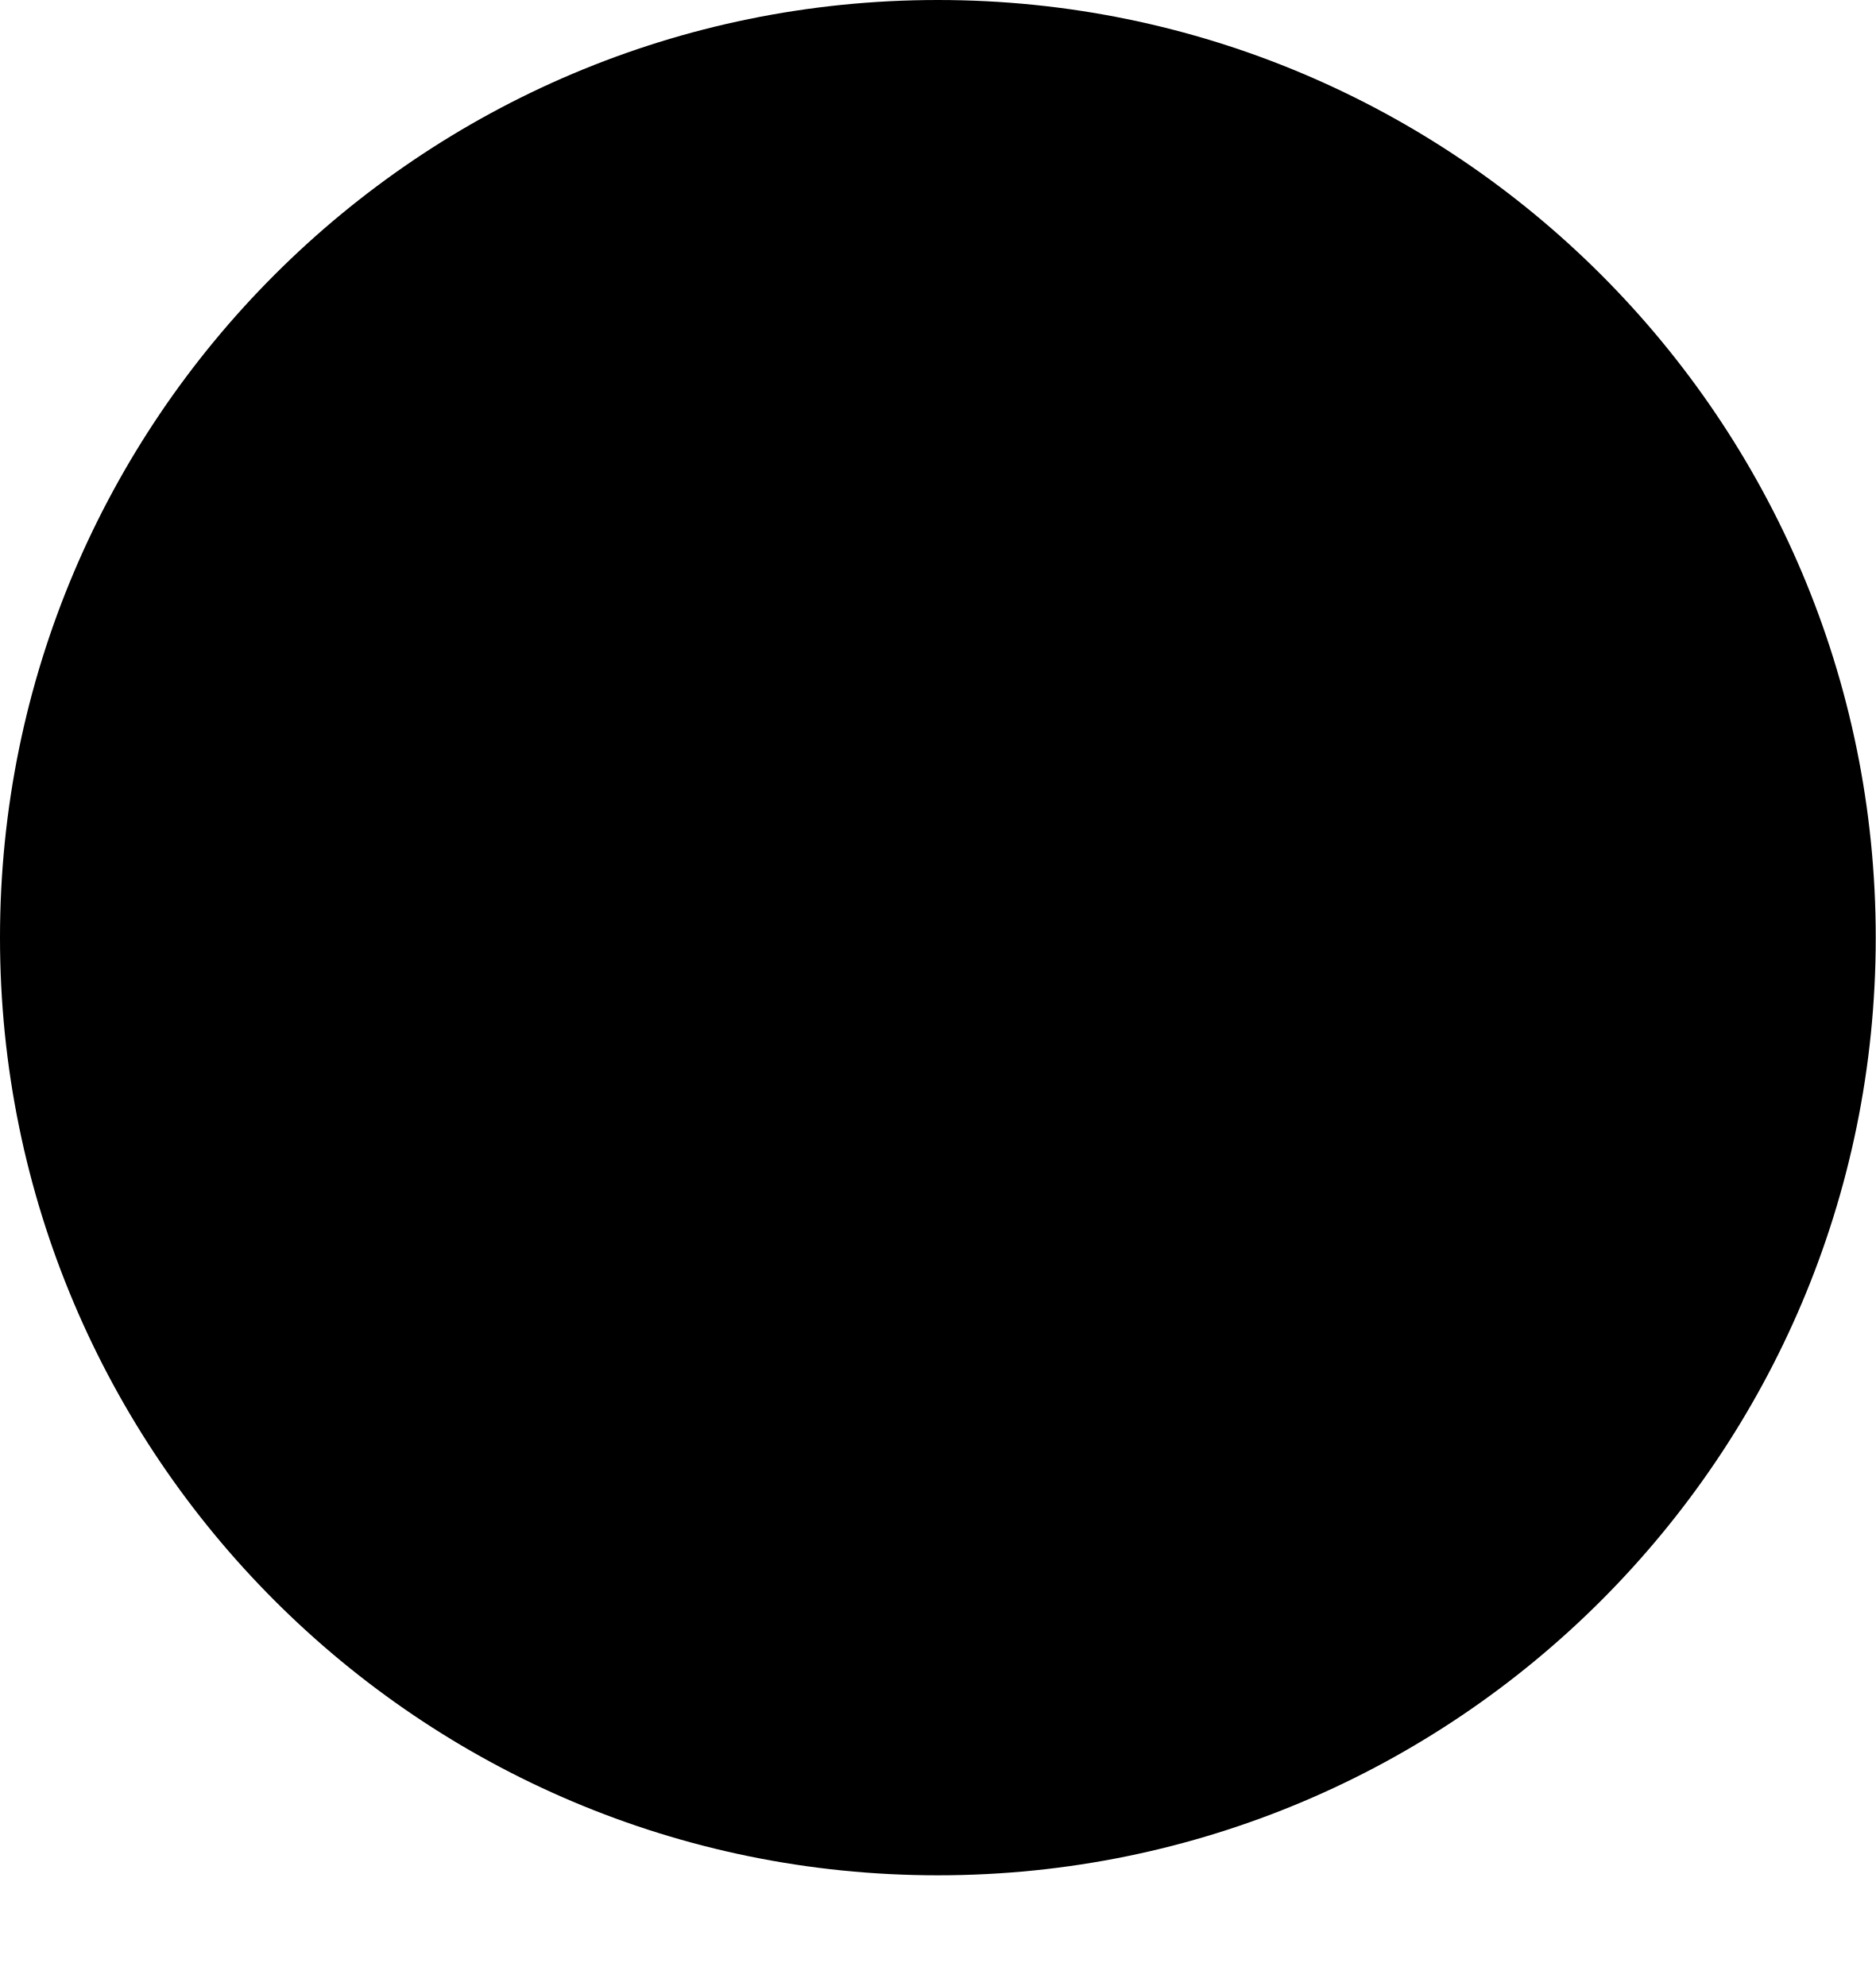
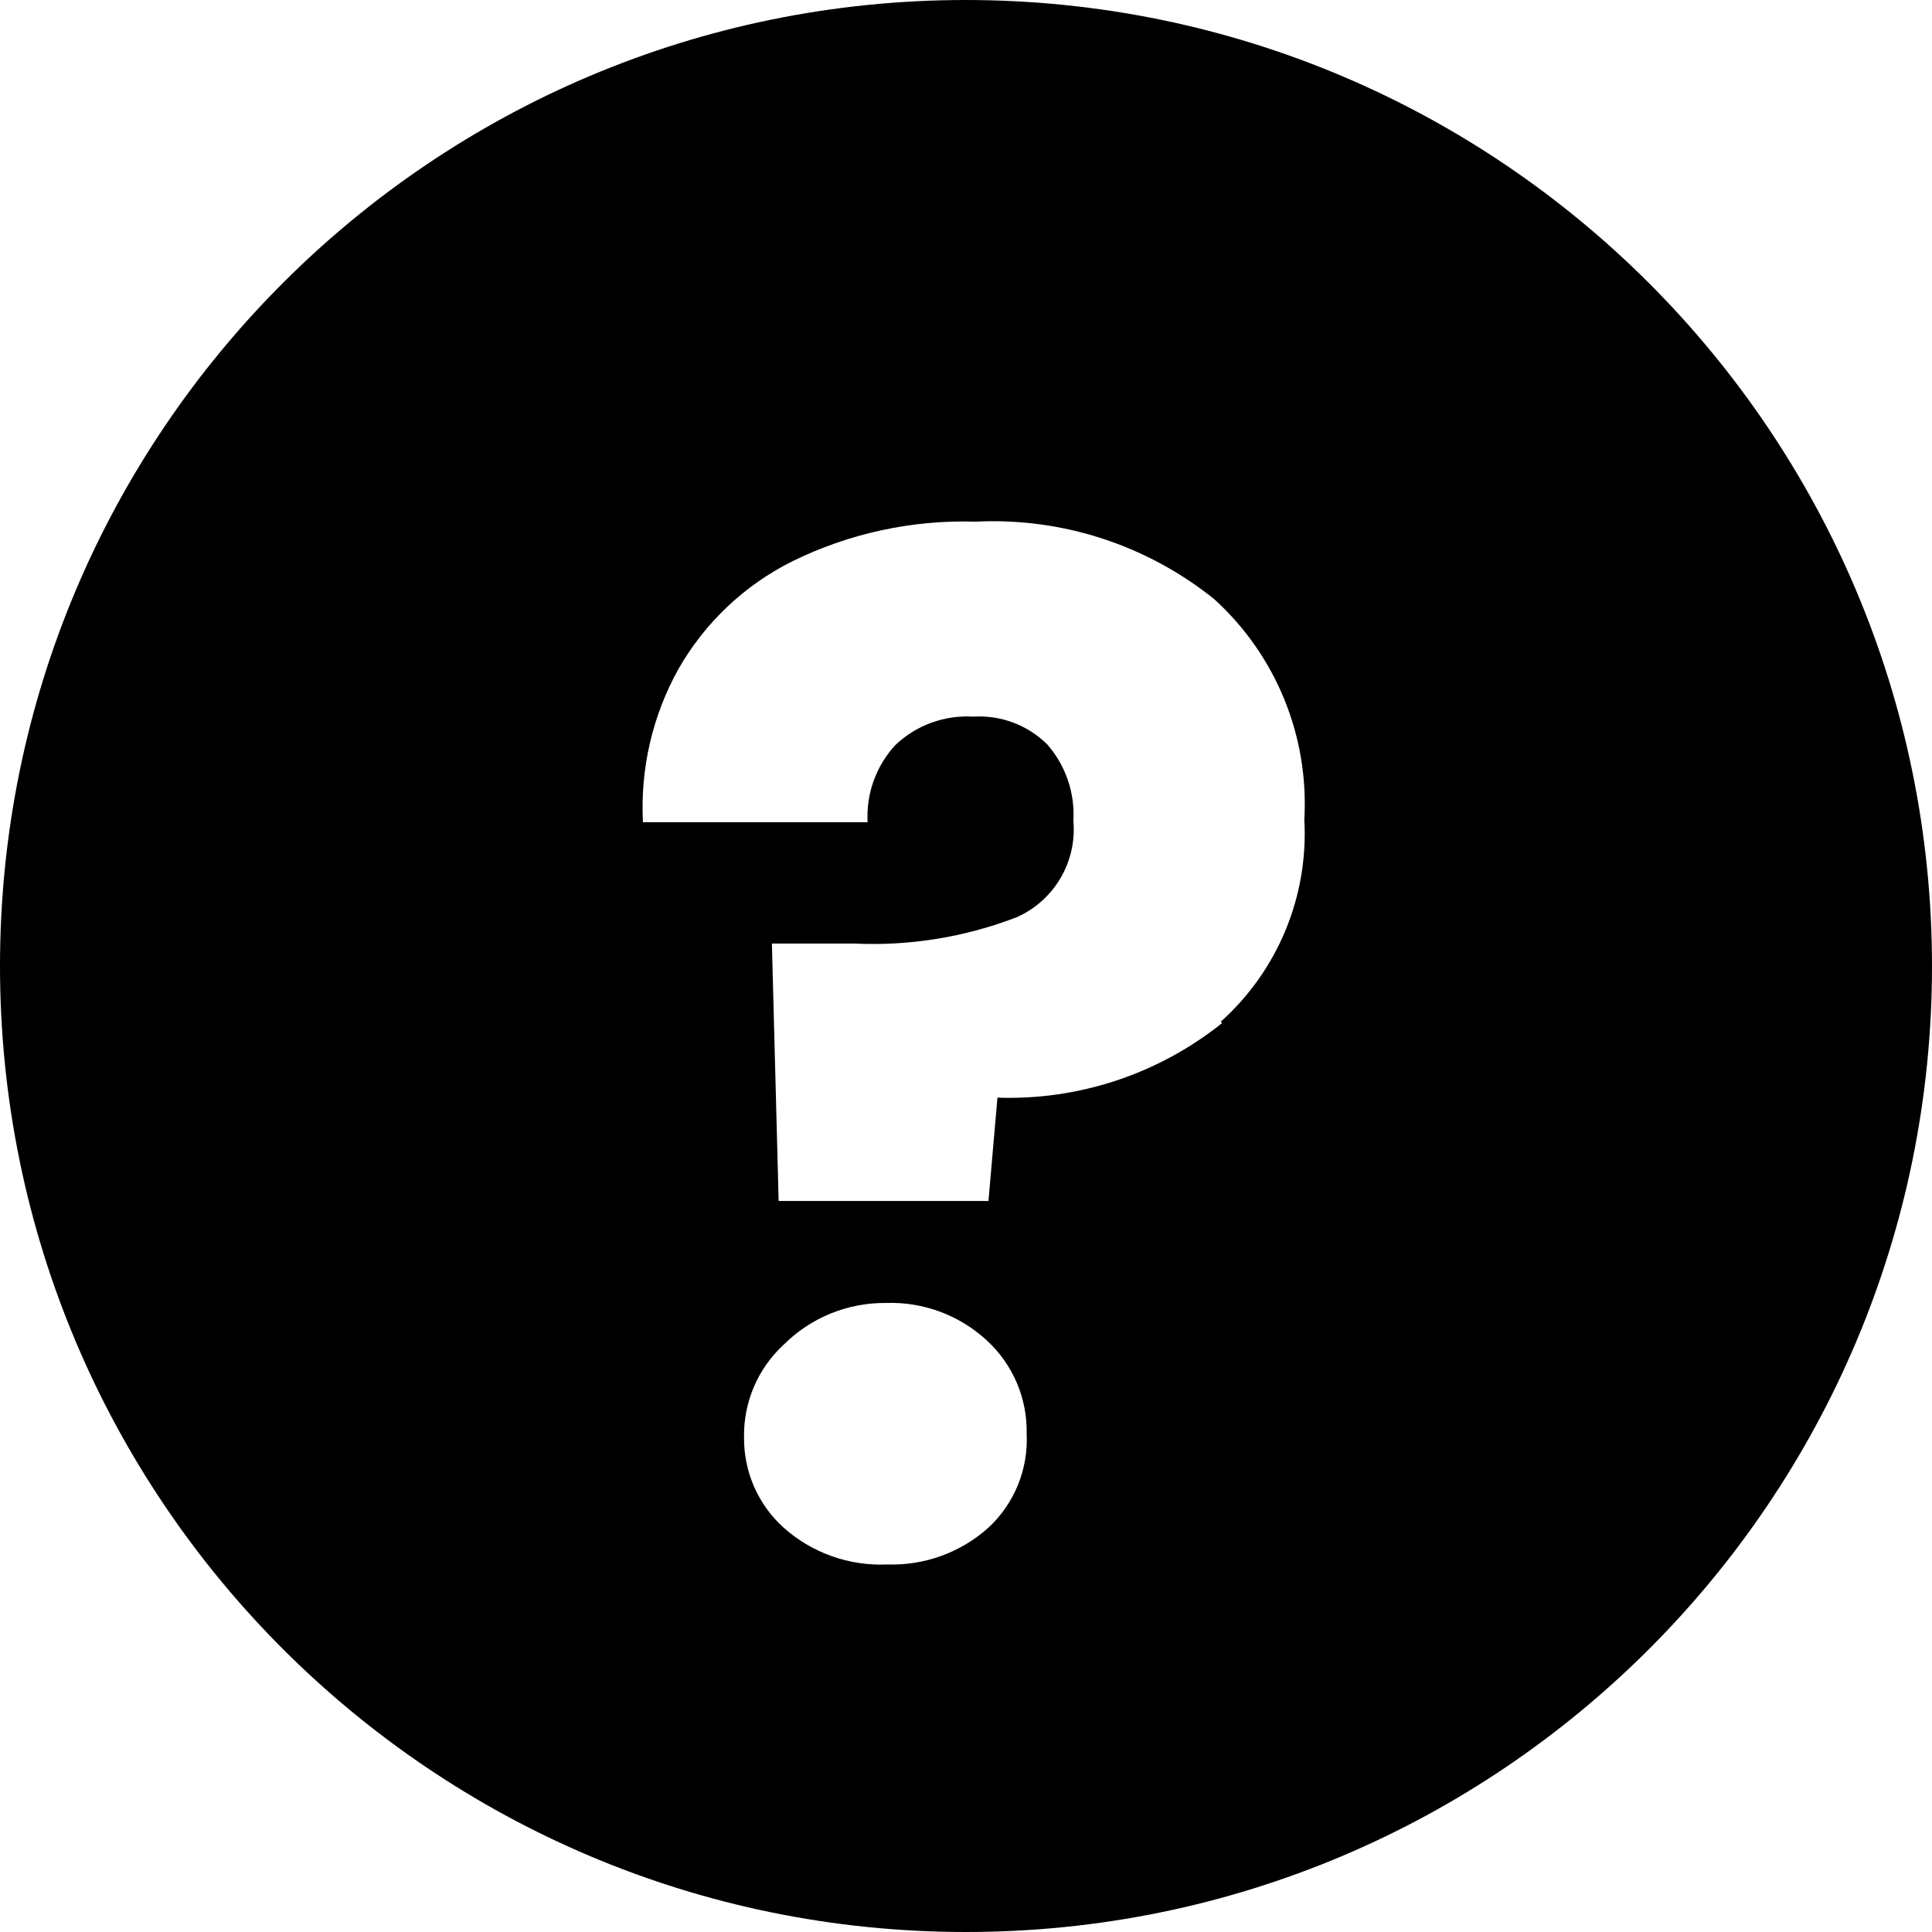
- <svg xmlns="http://www.w3.org/2000/svg" width="43" height="45.538" viewBox="0 0 43 45.538">
-   <g id="Grupo_8" data-name="Grupo 8" transform="translate(-964.512 -4159.462)">
-     <path id="Sustracción_5" data-name="Sustracción 5" d="M-269.5-211A21.5,21.5,0,0,1-248-189.5,21.5,21.5,0,0,1-269.5-168,21.5,21.5,0,0,1-291-189.5,21.5,21.5,0,0,1-269.5-211Z" transform="translate(1255.512 4370.462)" />
-     <text id="_" data-name="?" transform="translate(978 4194)" font-size="31" font-family="Poppins-Bold, Poppins" font-weight="700">
-       <tspan x="0" y="0">?</tspan>
-     </text>
+ <svg xmlns="http://www.w3.org/2000/svg" viewBox="0 0 43 43">
+   <g id="Capa_2" data-name="Capa 2">
+     <g id="Capa_1-2" data-name="Capa 1">
+       <path d="M21.5,0A21.5,21.5,0,1,0,43,21.5,21.51,21.51,0,0,0,21.5,0ZM22,34a3.21,3.21,0,0,1-2.25.82A3.25,3.25,0,0,1,17.44,34a2.67,2.67,0,0,1-.88-2,2.74,2.74,0,0,1,.88-2.07A3.18,3.18,0,0,1,19.72,29a3.14,3.14,0,0,1,2.25.84,2.74,2.74,0,0,1,.88,2.07A2.67,2.67,0,0,1,22,34Zm5.2-11.23a7.58,7.58,0,0,1-5,1.66L22,26.73H17.33L17.18,21H19a8.9,8.9,0,0,0,3.64-.59,2.14,2.14,0,0,0,1.25-2.14,2.37,2.37,0,0,0-.58-1.7,2.15,2.15,0,0,0-1.65-.62,2.31,2.31,0,0,0-1.73.63,2.34,2.34,0,0,0-.62,1.72h-5a6.33,6.33,0,0,1,.79-3.41,6,6,0,0,1,2.54-2.4,8.65,8.65,0,0,1,4.07-.88,7.85,7.85,0,0,1,5.32,1.73,6.15,6.15,0,0,1,2,4.9A5.62,5.62,0,0,1,27.17,22.74Z" />
+     </g>
  </g>
</svg>
